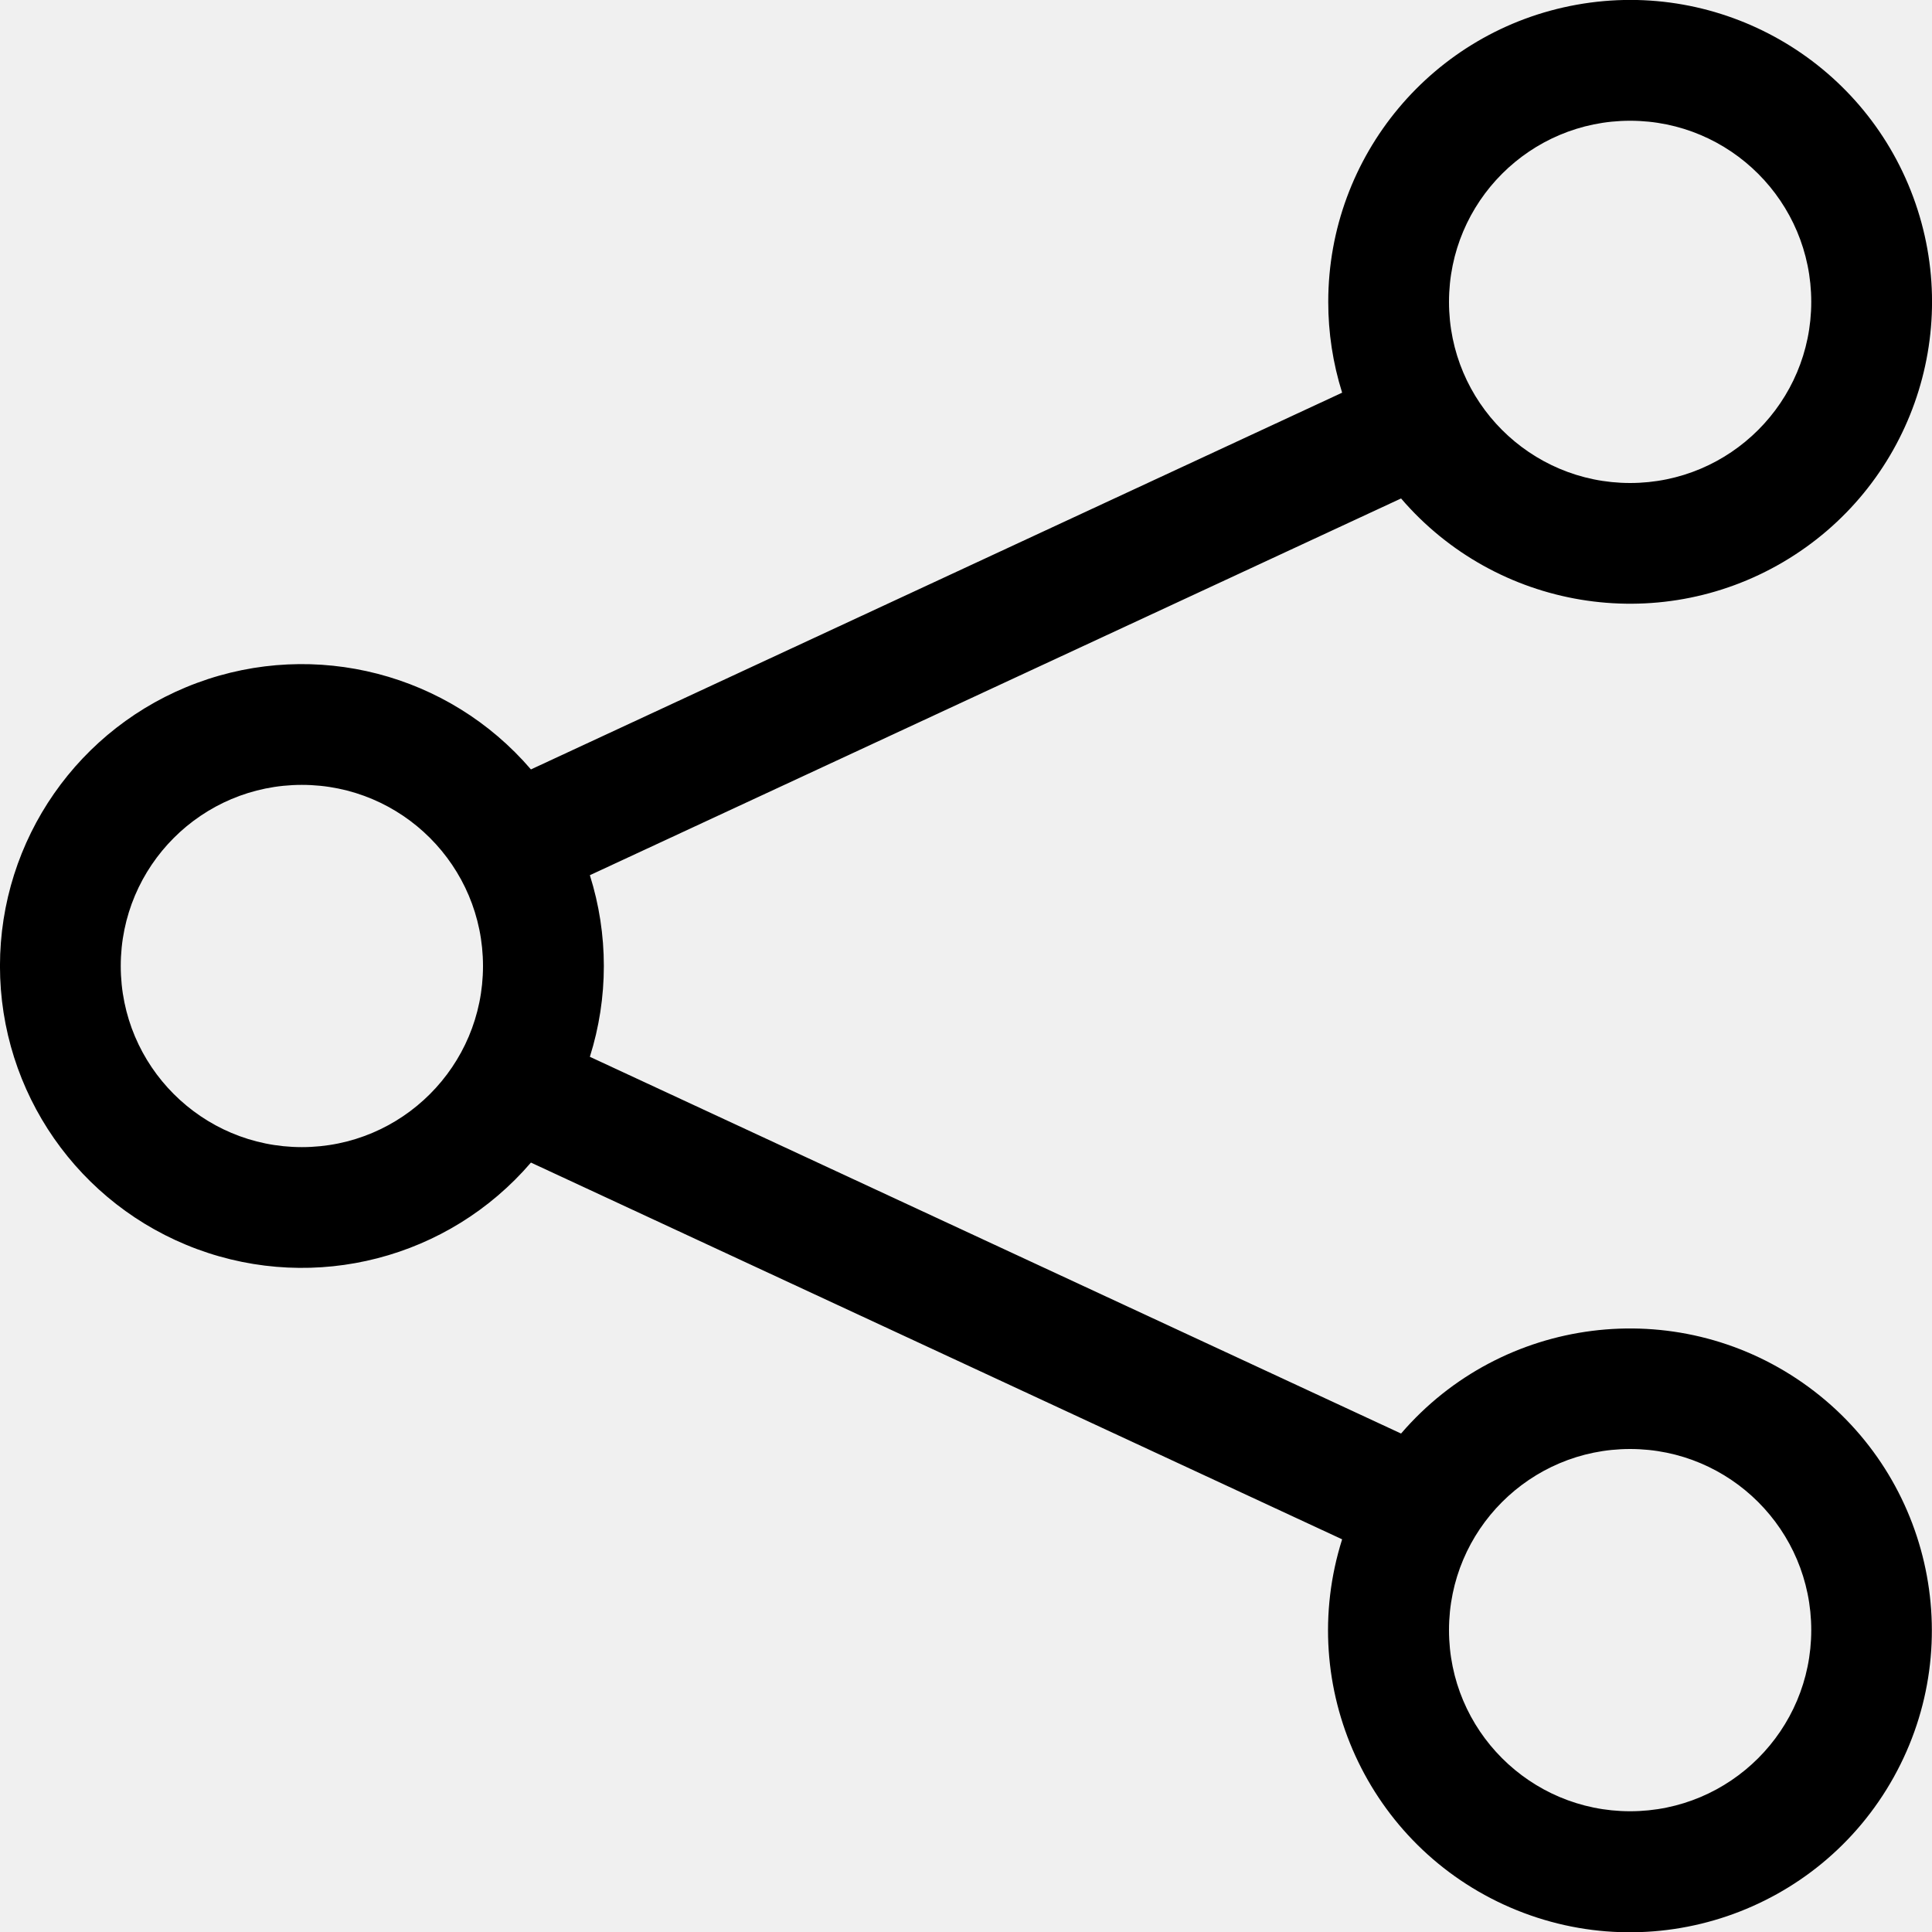
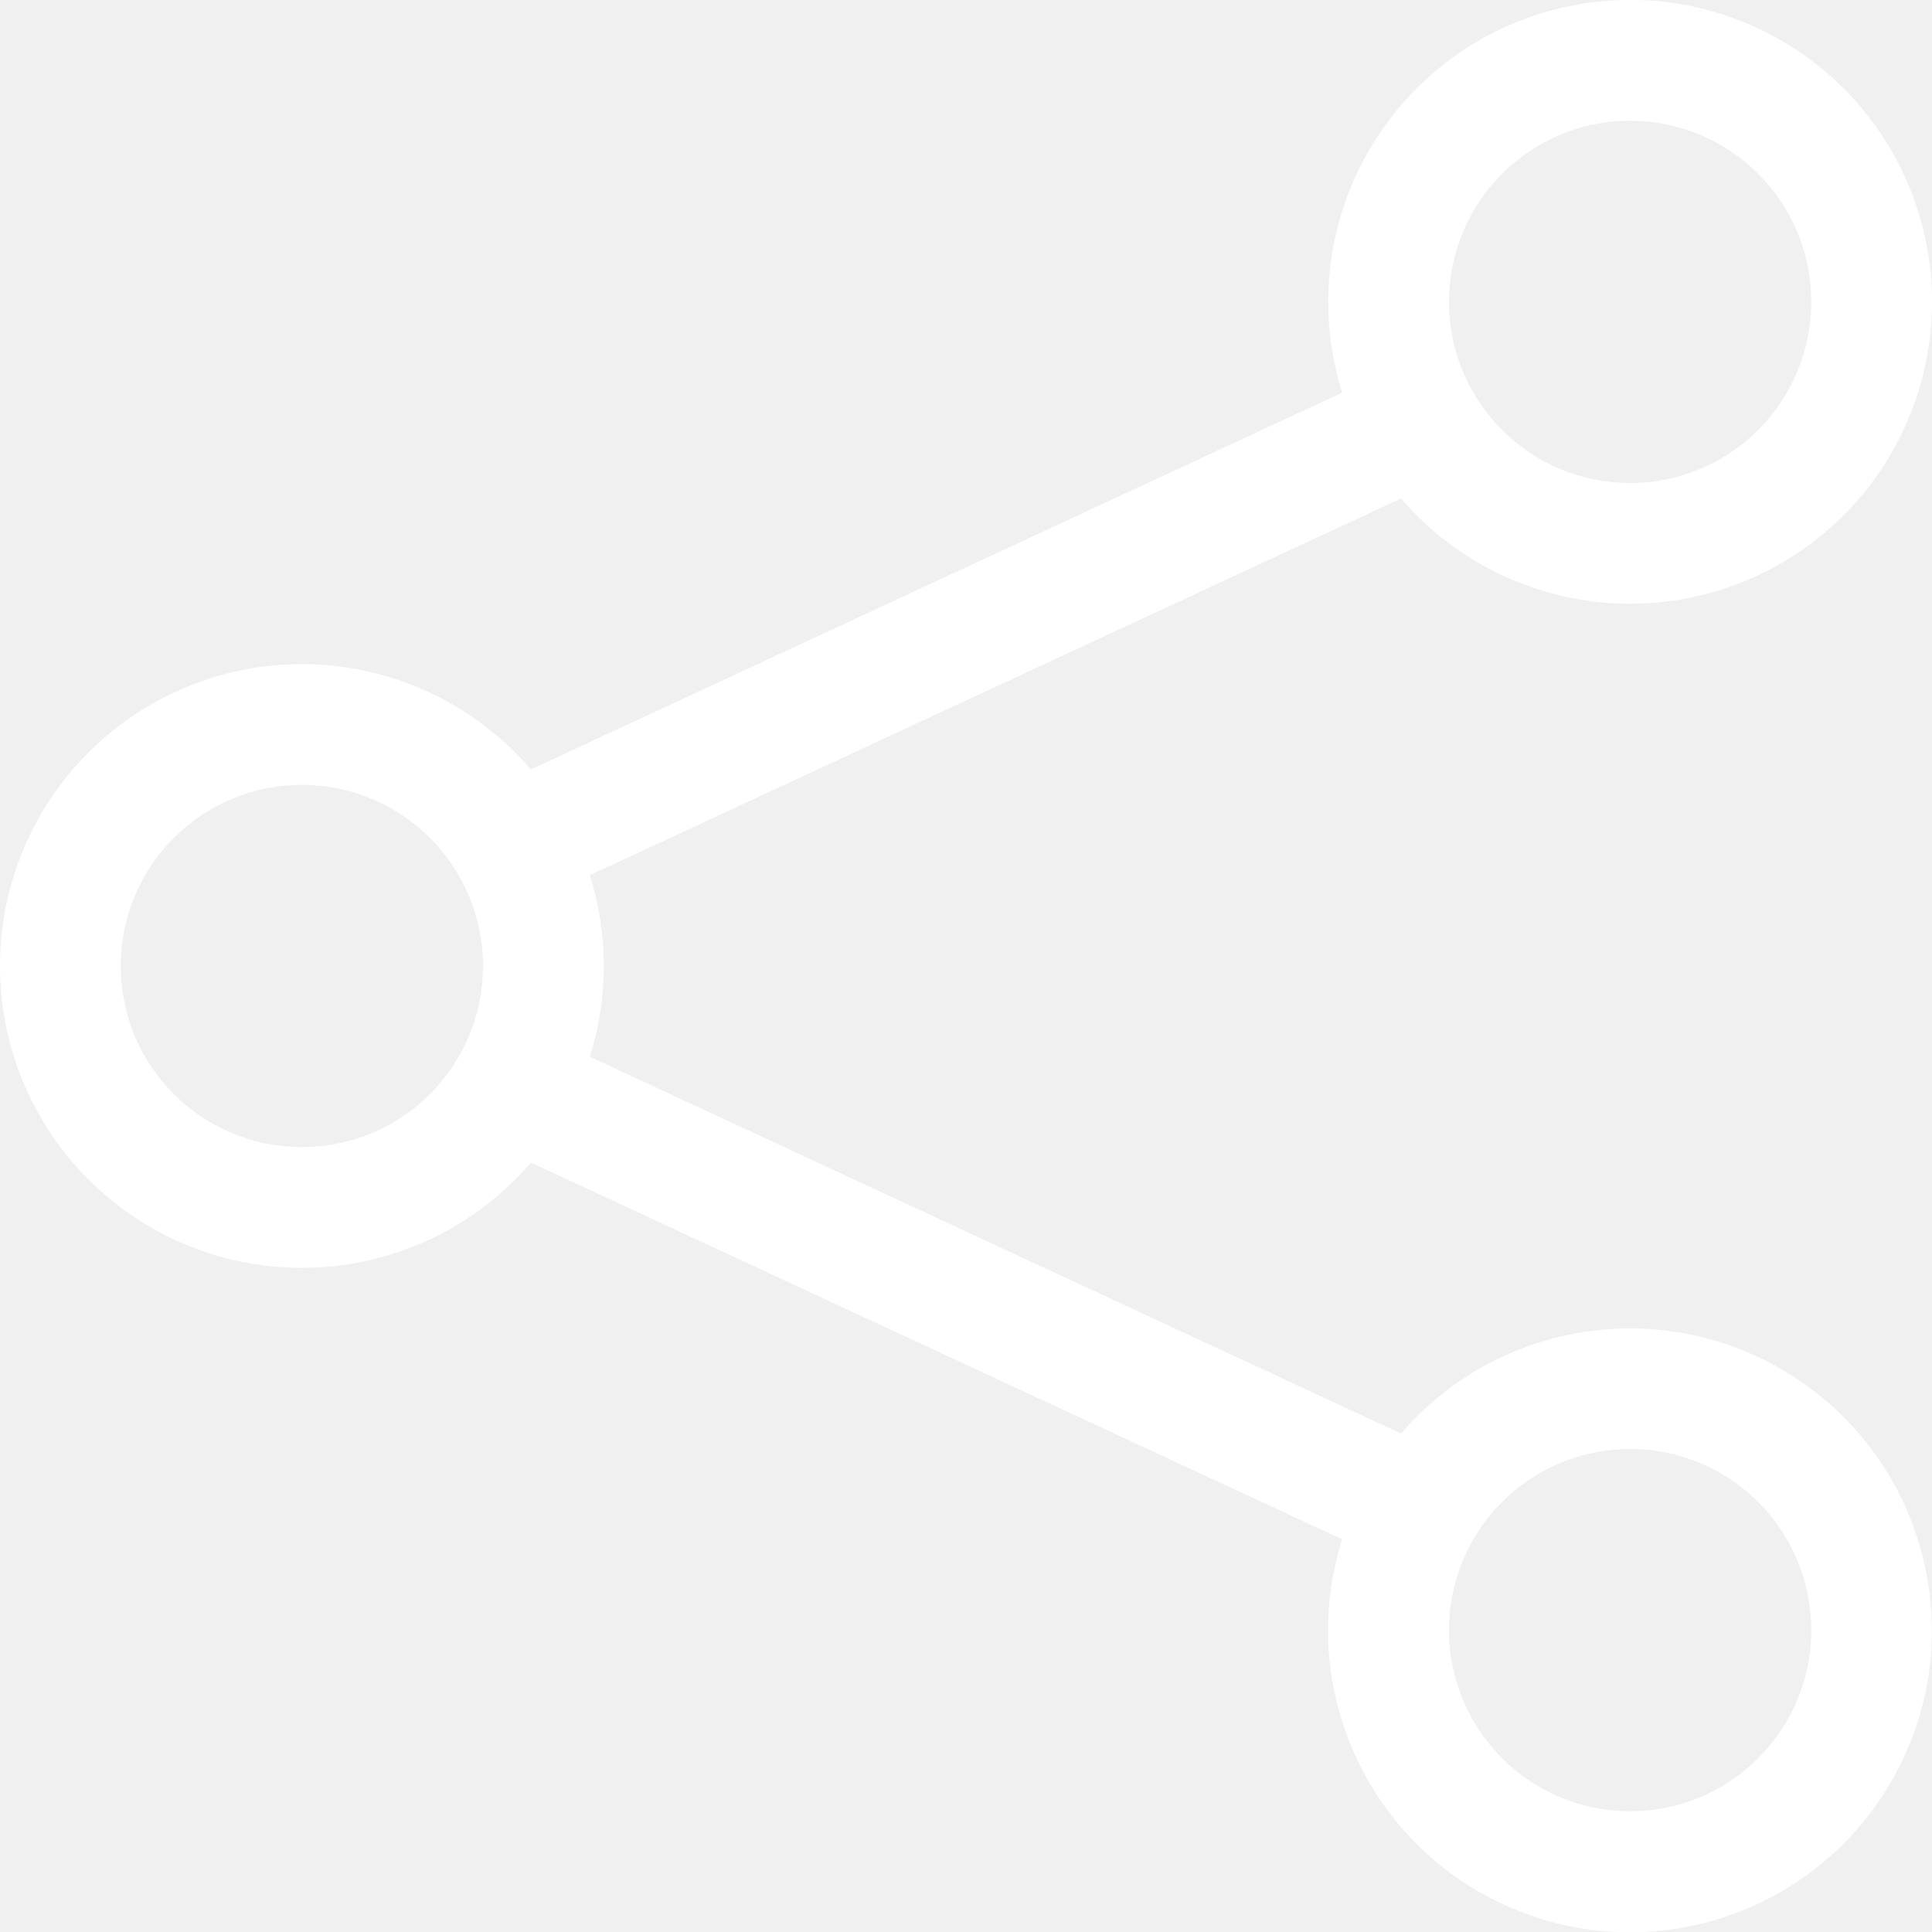
<svg xmlns="http://www.w3.org/2000/svg" width="16" height="16" fill="currentColor" class="bi bi-share" viewBox="0 0 16 16">
-   <path d="M13.5 1a1.5 1.5 0 1 0 0 3 1.5 1.5 0 0 0 0-3M11 2.5a2.5 2.5 0 1 1 .603 1.628l-6.718 3.12a2.5 2.5 0 0 1 0 1.504l6.718 3.12a2.5 2.5 0 1 1-.488.876l-6.718-3.12a2.5 2.5 0 1 1 0-3.256l6.718-3.12A2.5 2.5 0 0 1 11 2.5m-8.5 4a1.5 1.5 0 1 0 0 3 1.5 1.5 0 0 0 0-3m11 5.5a1.5 1.5 0 1 0 0 3 1.5 1.5 0 0 0 0-3" />
+   <path fill="#ffffff" d="M13.5 1a1.5 1.5 0 1 0 0 3 1.5 1.5 0 0 0 0-3M11 2.5a2.5 2.5 0 1 1 .603 1.628l-6.718 3.12a2.5 2.5 0 0 1 0 1.504l6.718 3.12a2.5 2.5 0 1 1-.488.876l-6.718-3.12a2.5 2.5 0 1 1 0-3.256l6.718-3.12A2.5 2.5 0 0 1 11 2.5m-8.5 4a1.5 1.5 0 1 0 0 3 1.5 1.5 0 0 0 0-3m11 5.5a1.5 1.5 0 1 0 0 3 1.5 1.5 0 0 0 0-3" />
</svg>
